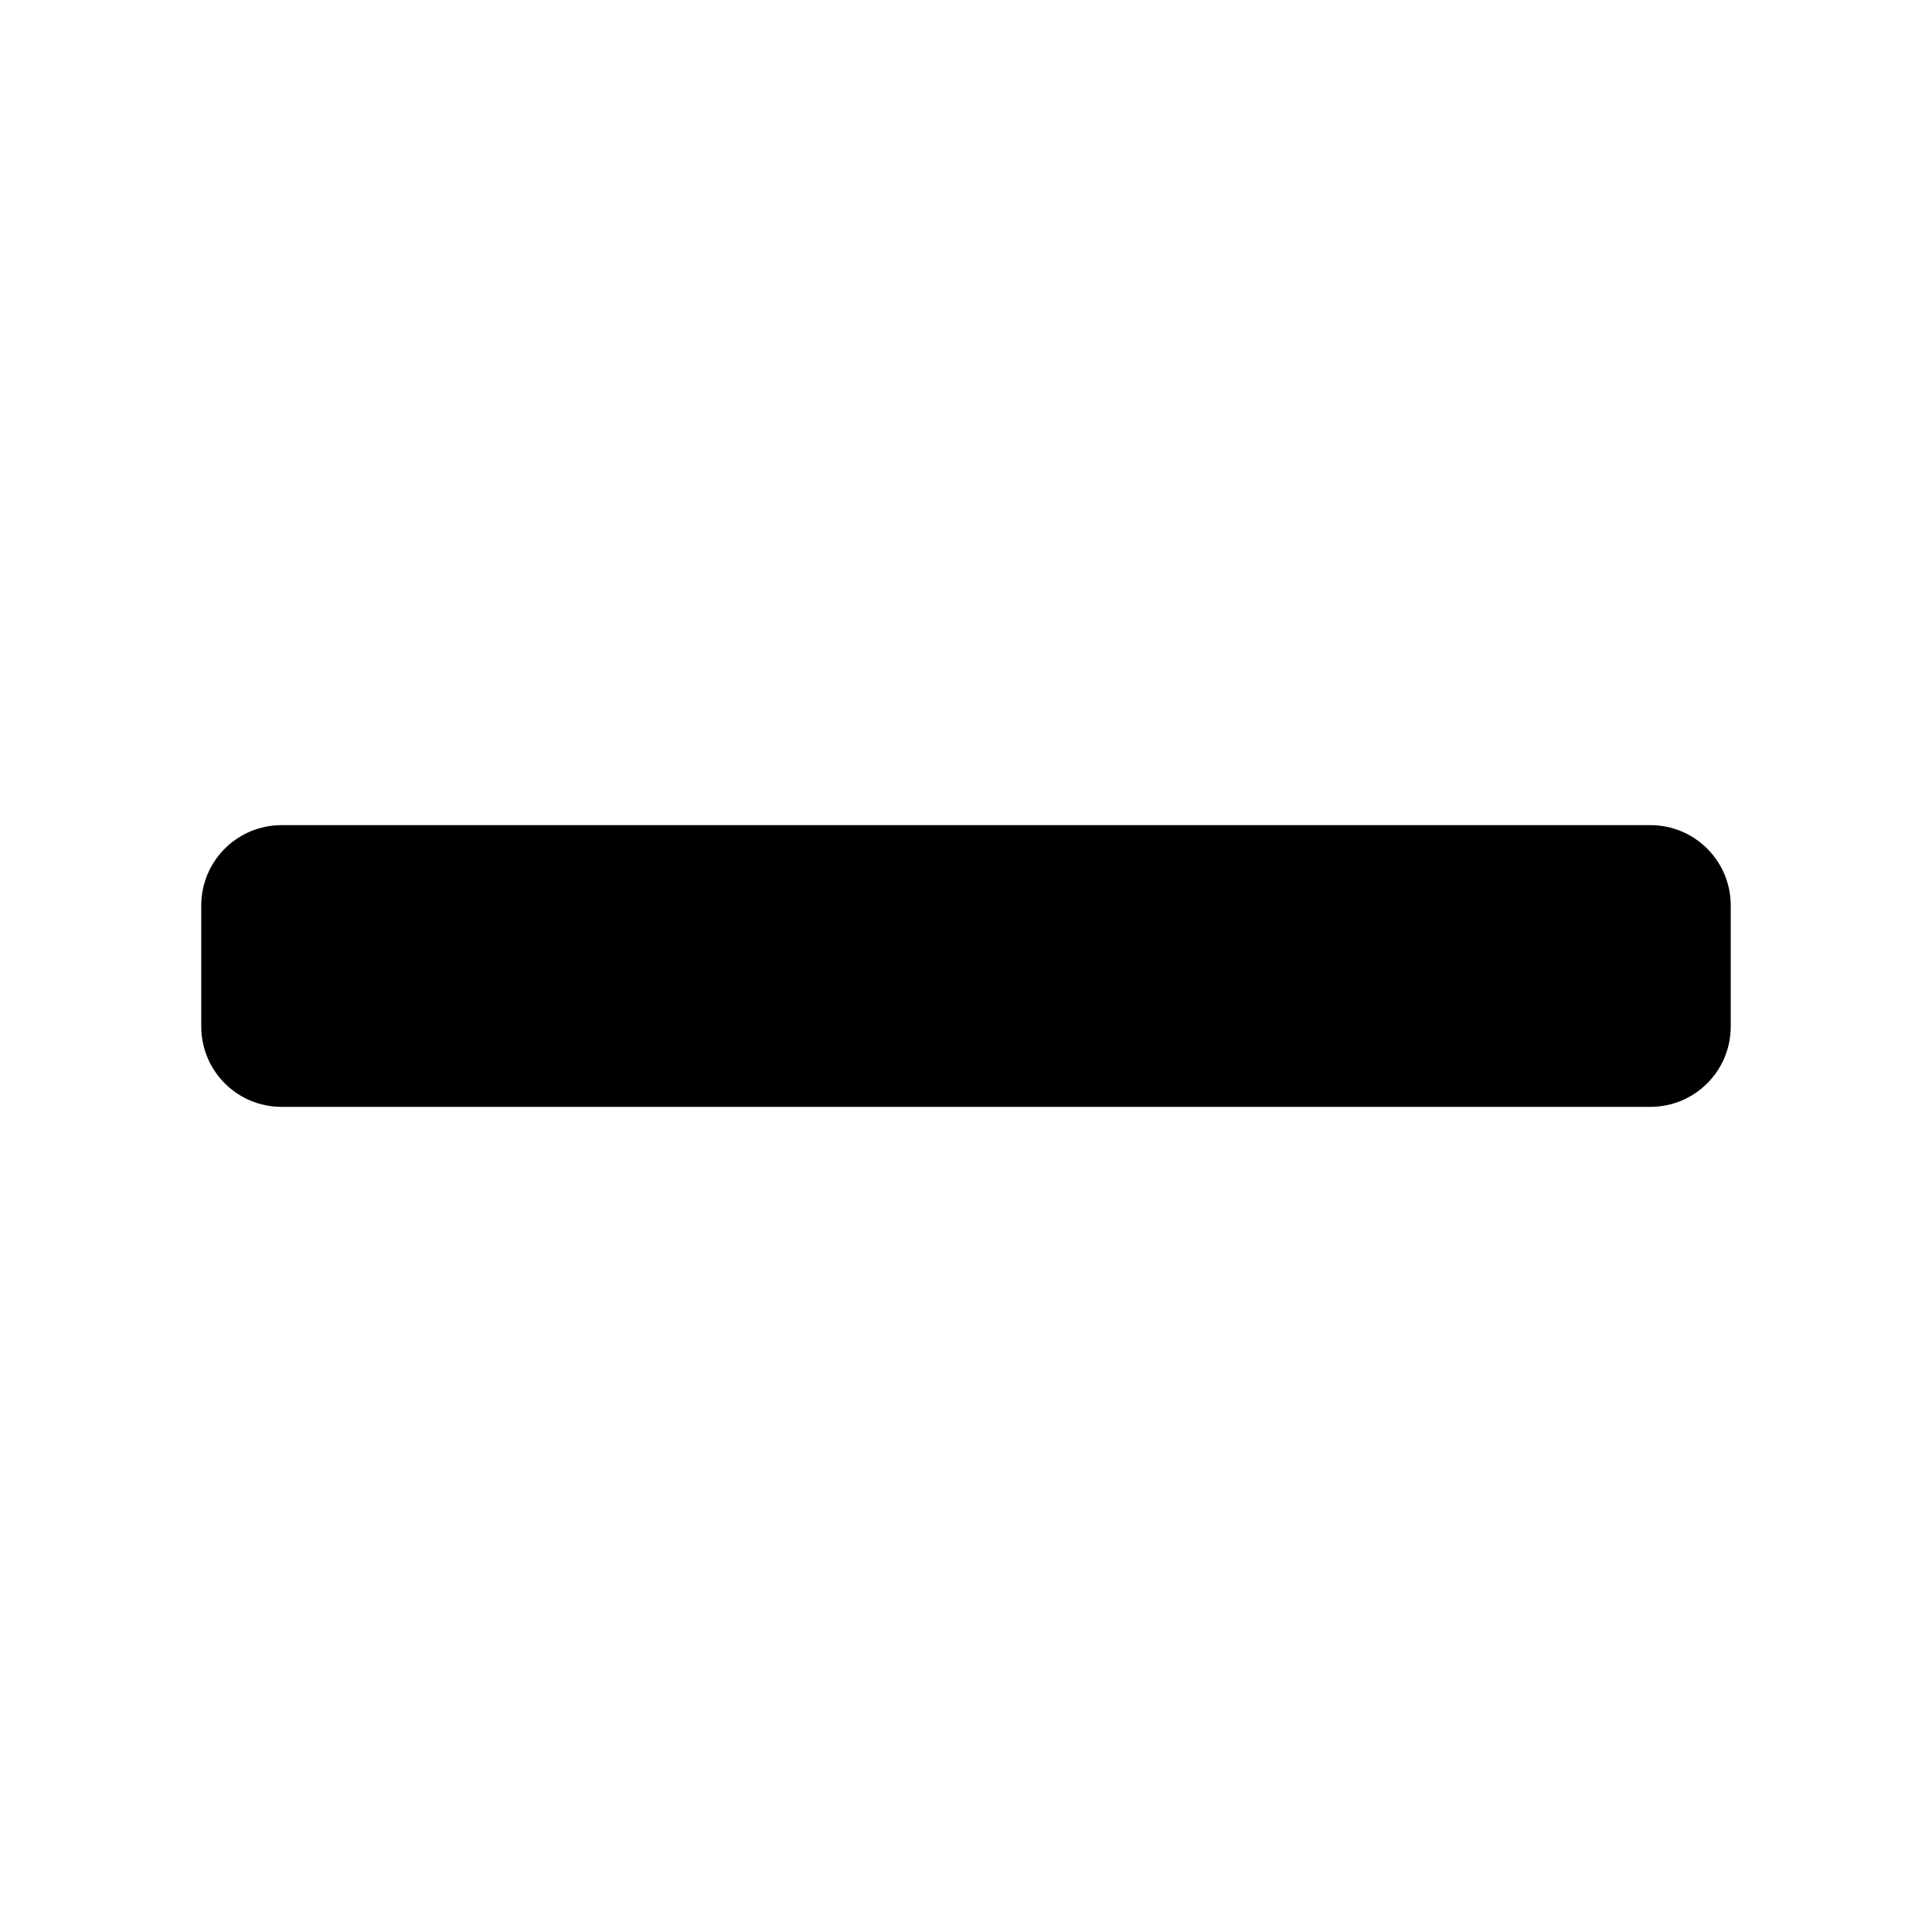
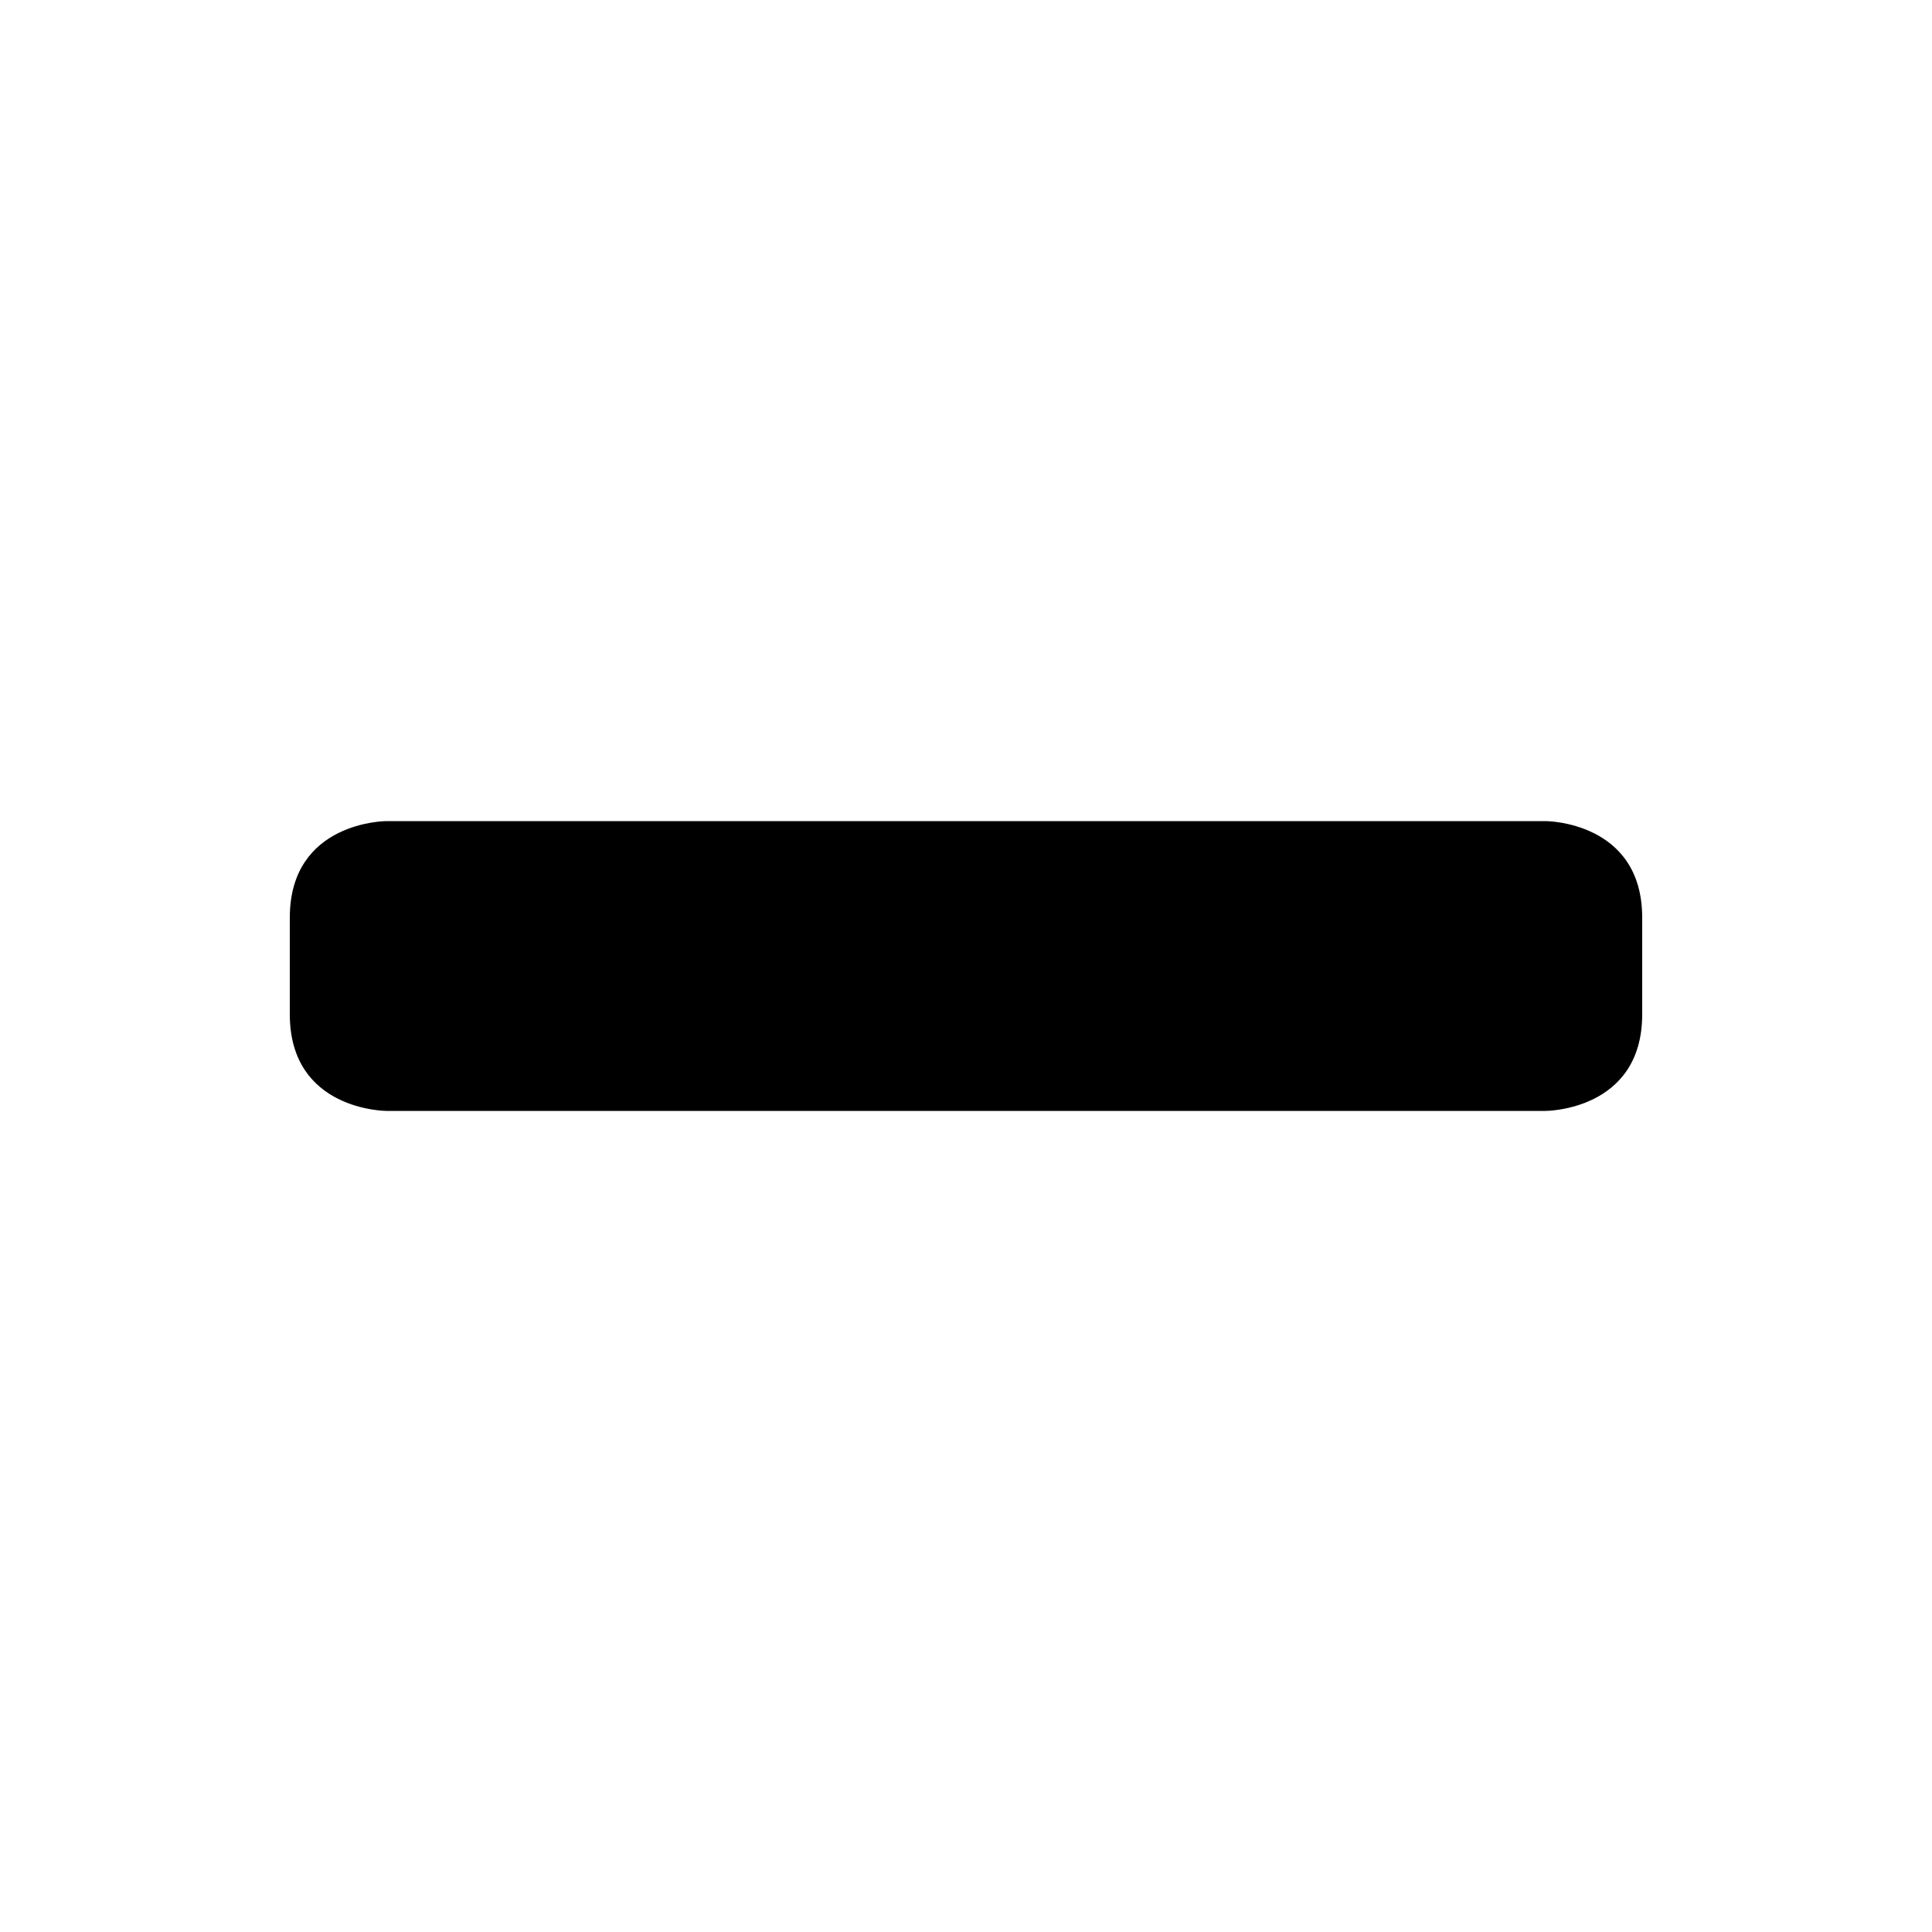
- <svg xmlns="http://www.w3.org/2000/svg" height="48" width="48" version="1.1" viewBox="0 0 48 48">
-   <path style="fill-rule:evenodd;fill:#000000" d="m7 20.5h34c1.108 0 2 0.892 2 2v3c0 1.108-0.892 2-2 2h-34c-1.108 0-2-0.892-2-2v-3c0-1.108 0.892-2 2-2z" />
+ <svg xmlns="http://www.w3.org/2000/svg" width="50" height="50" version="1.1" viewBox="0 0 50 50">
+   <path d="m10 21.25h30s2.5 0 2.5 2.5v2.5c0 2.5-2.5 2.5-2.5 2.5h-30s-2.5 0-2.5-2.5v-2.5c0-2.5 2.5-2.5 2.5-2.5z" />
</svg>
